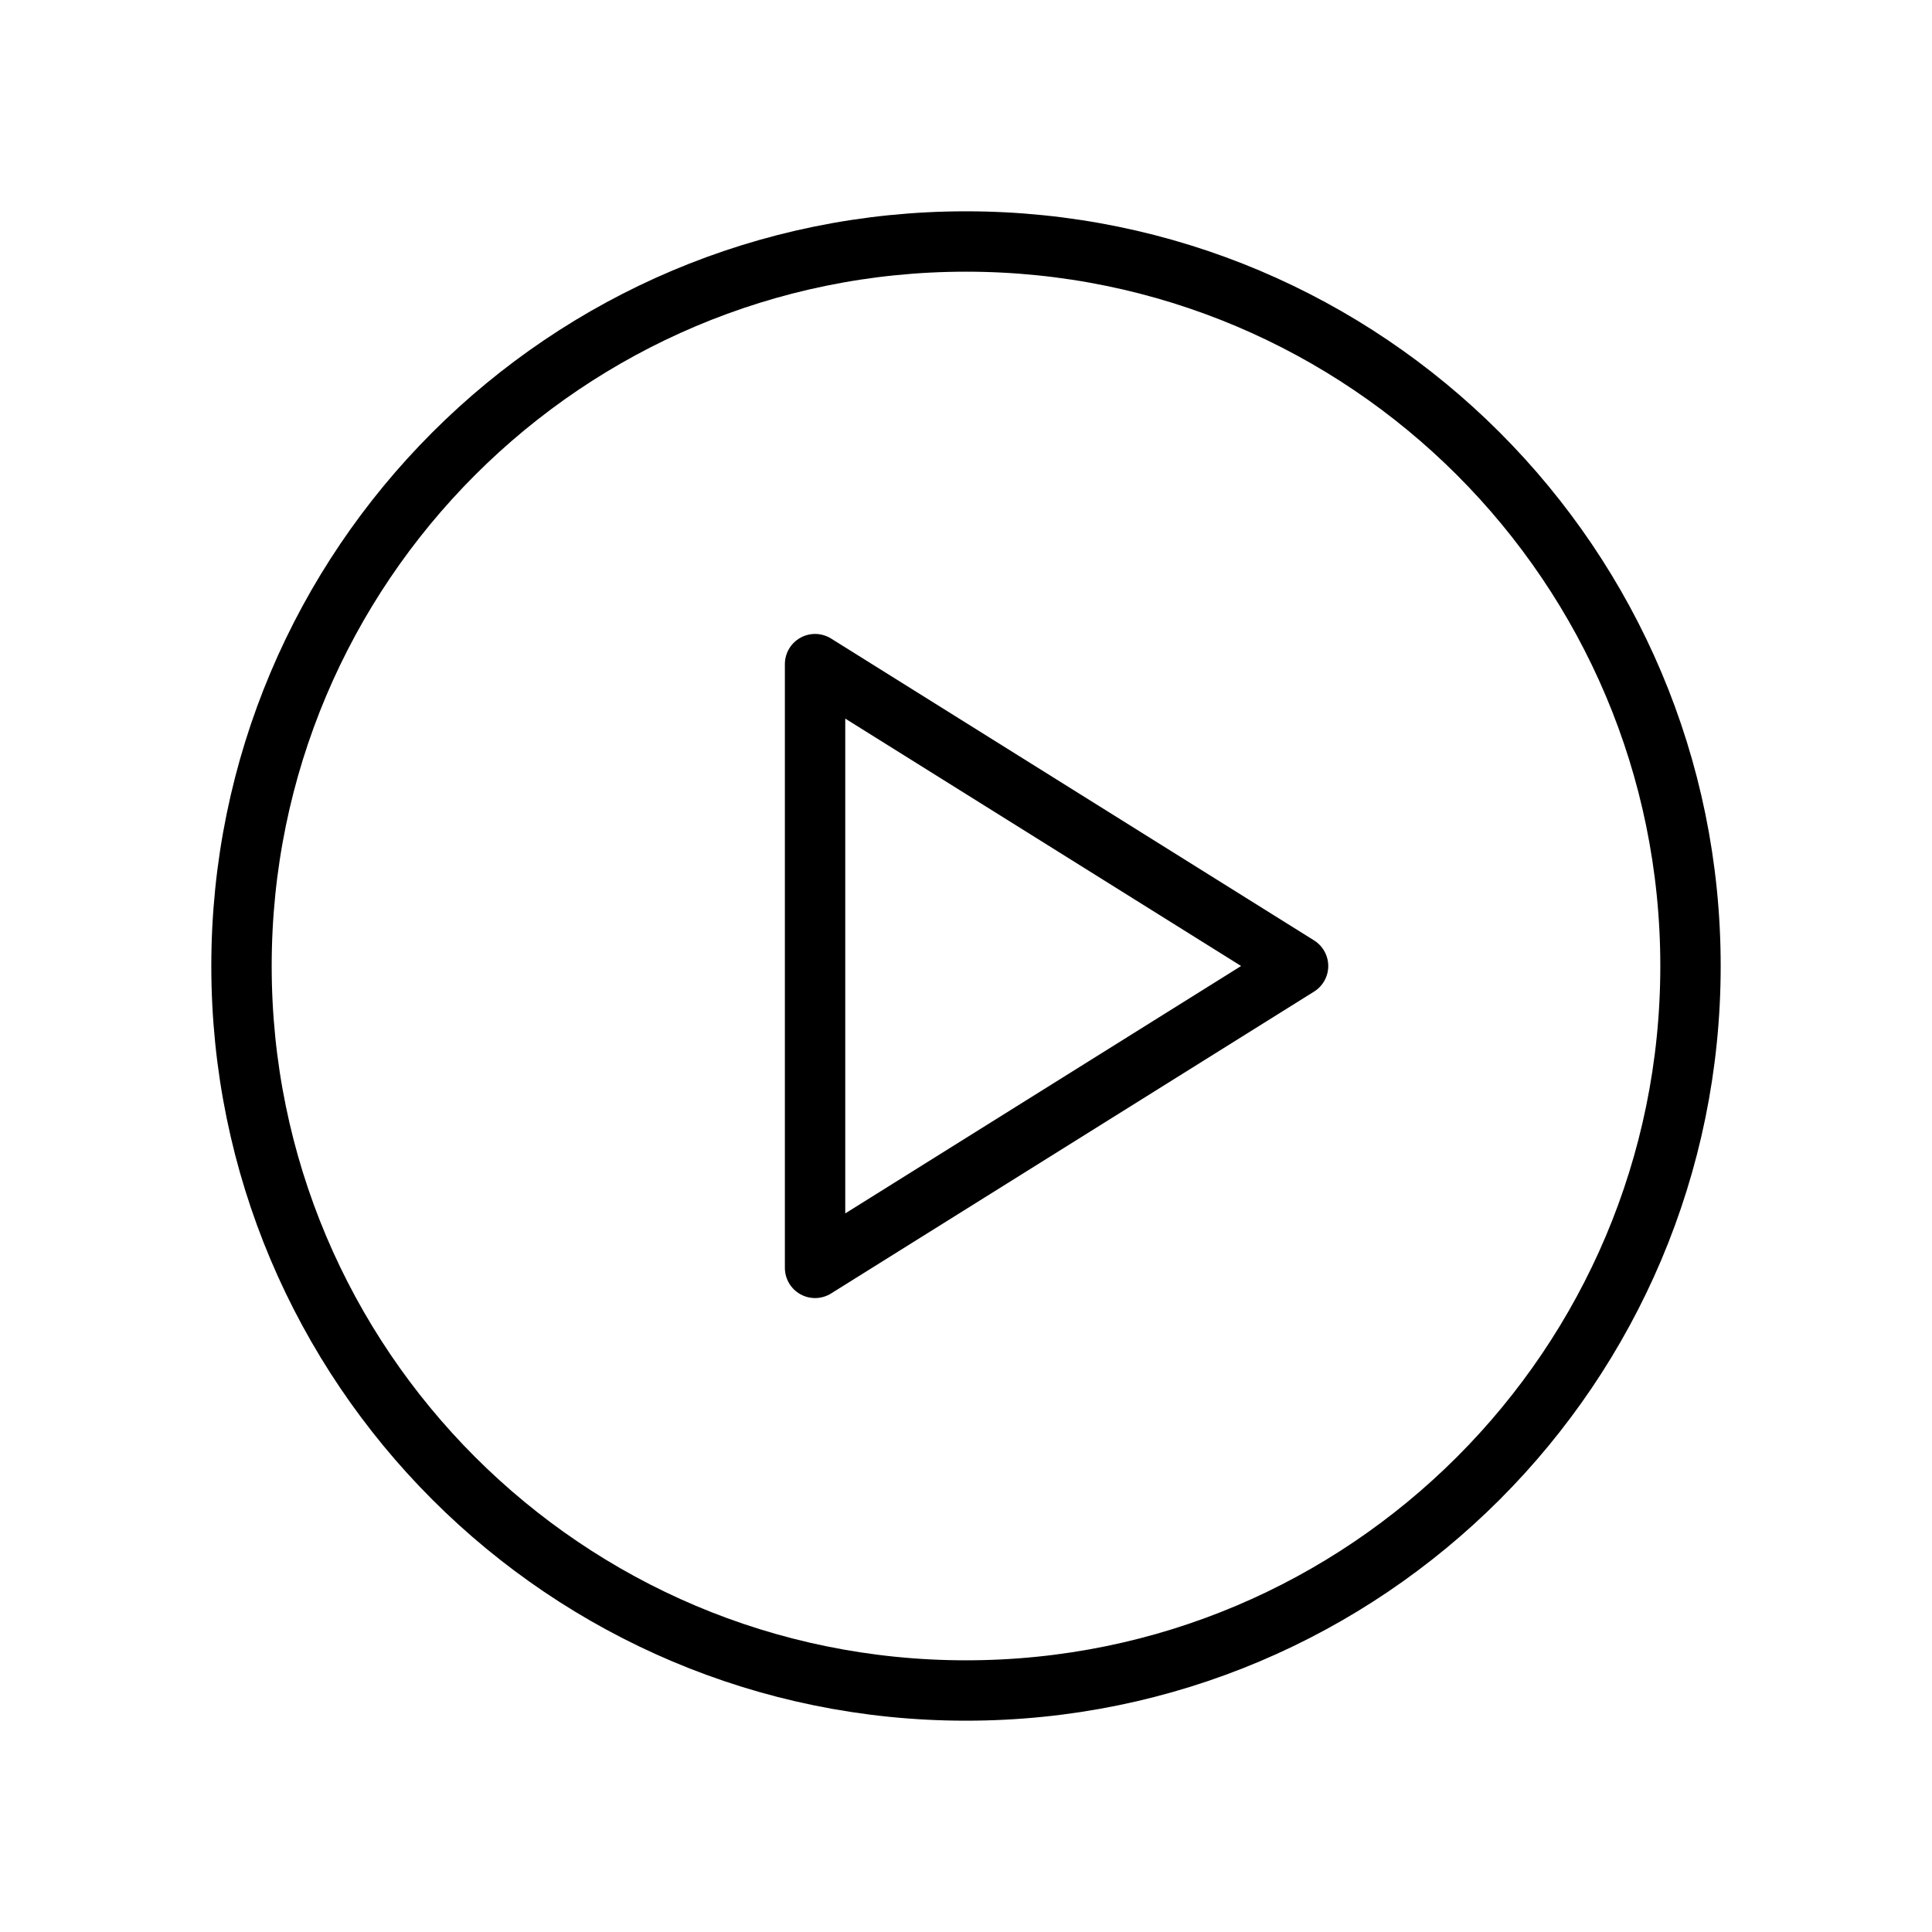
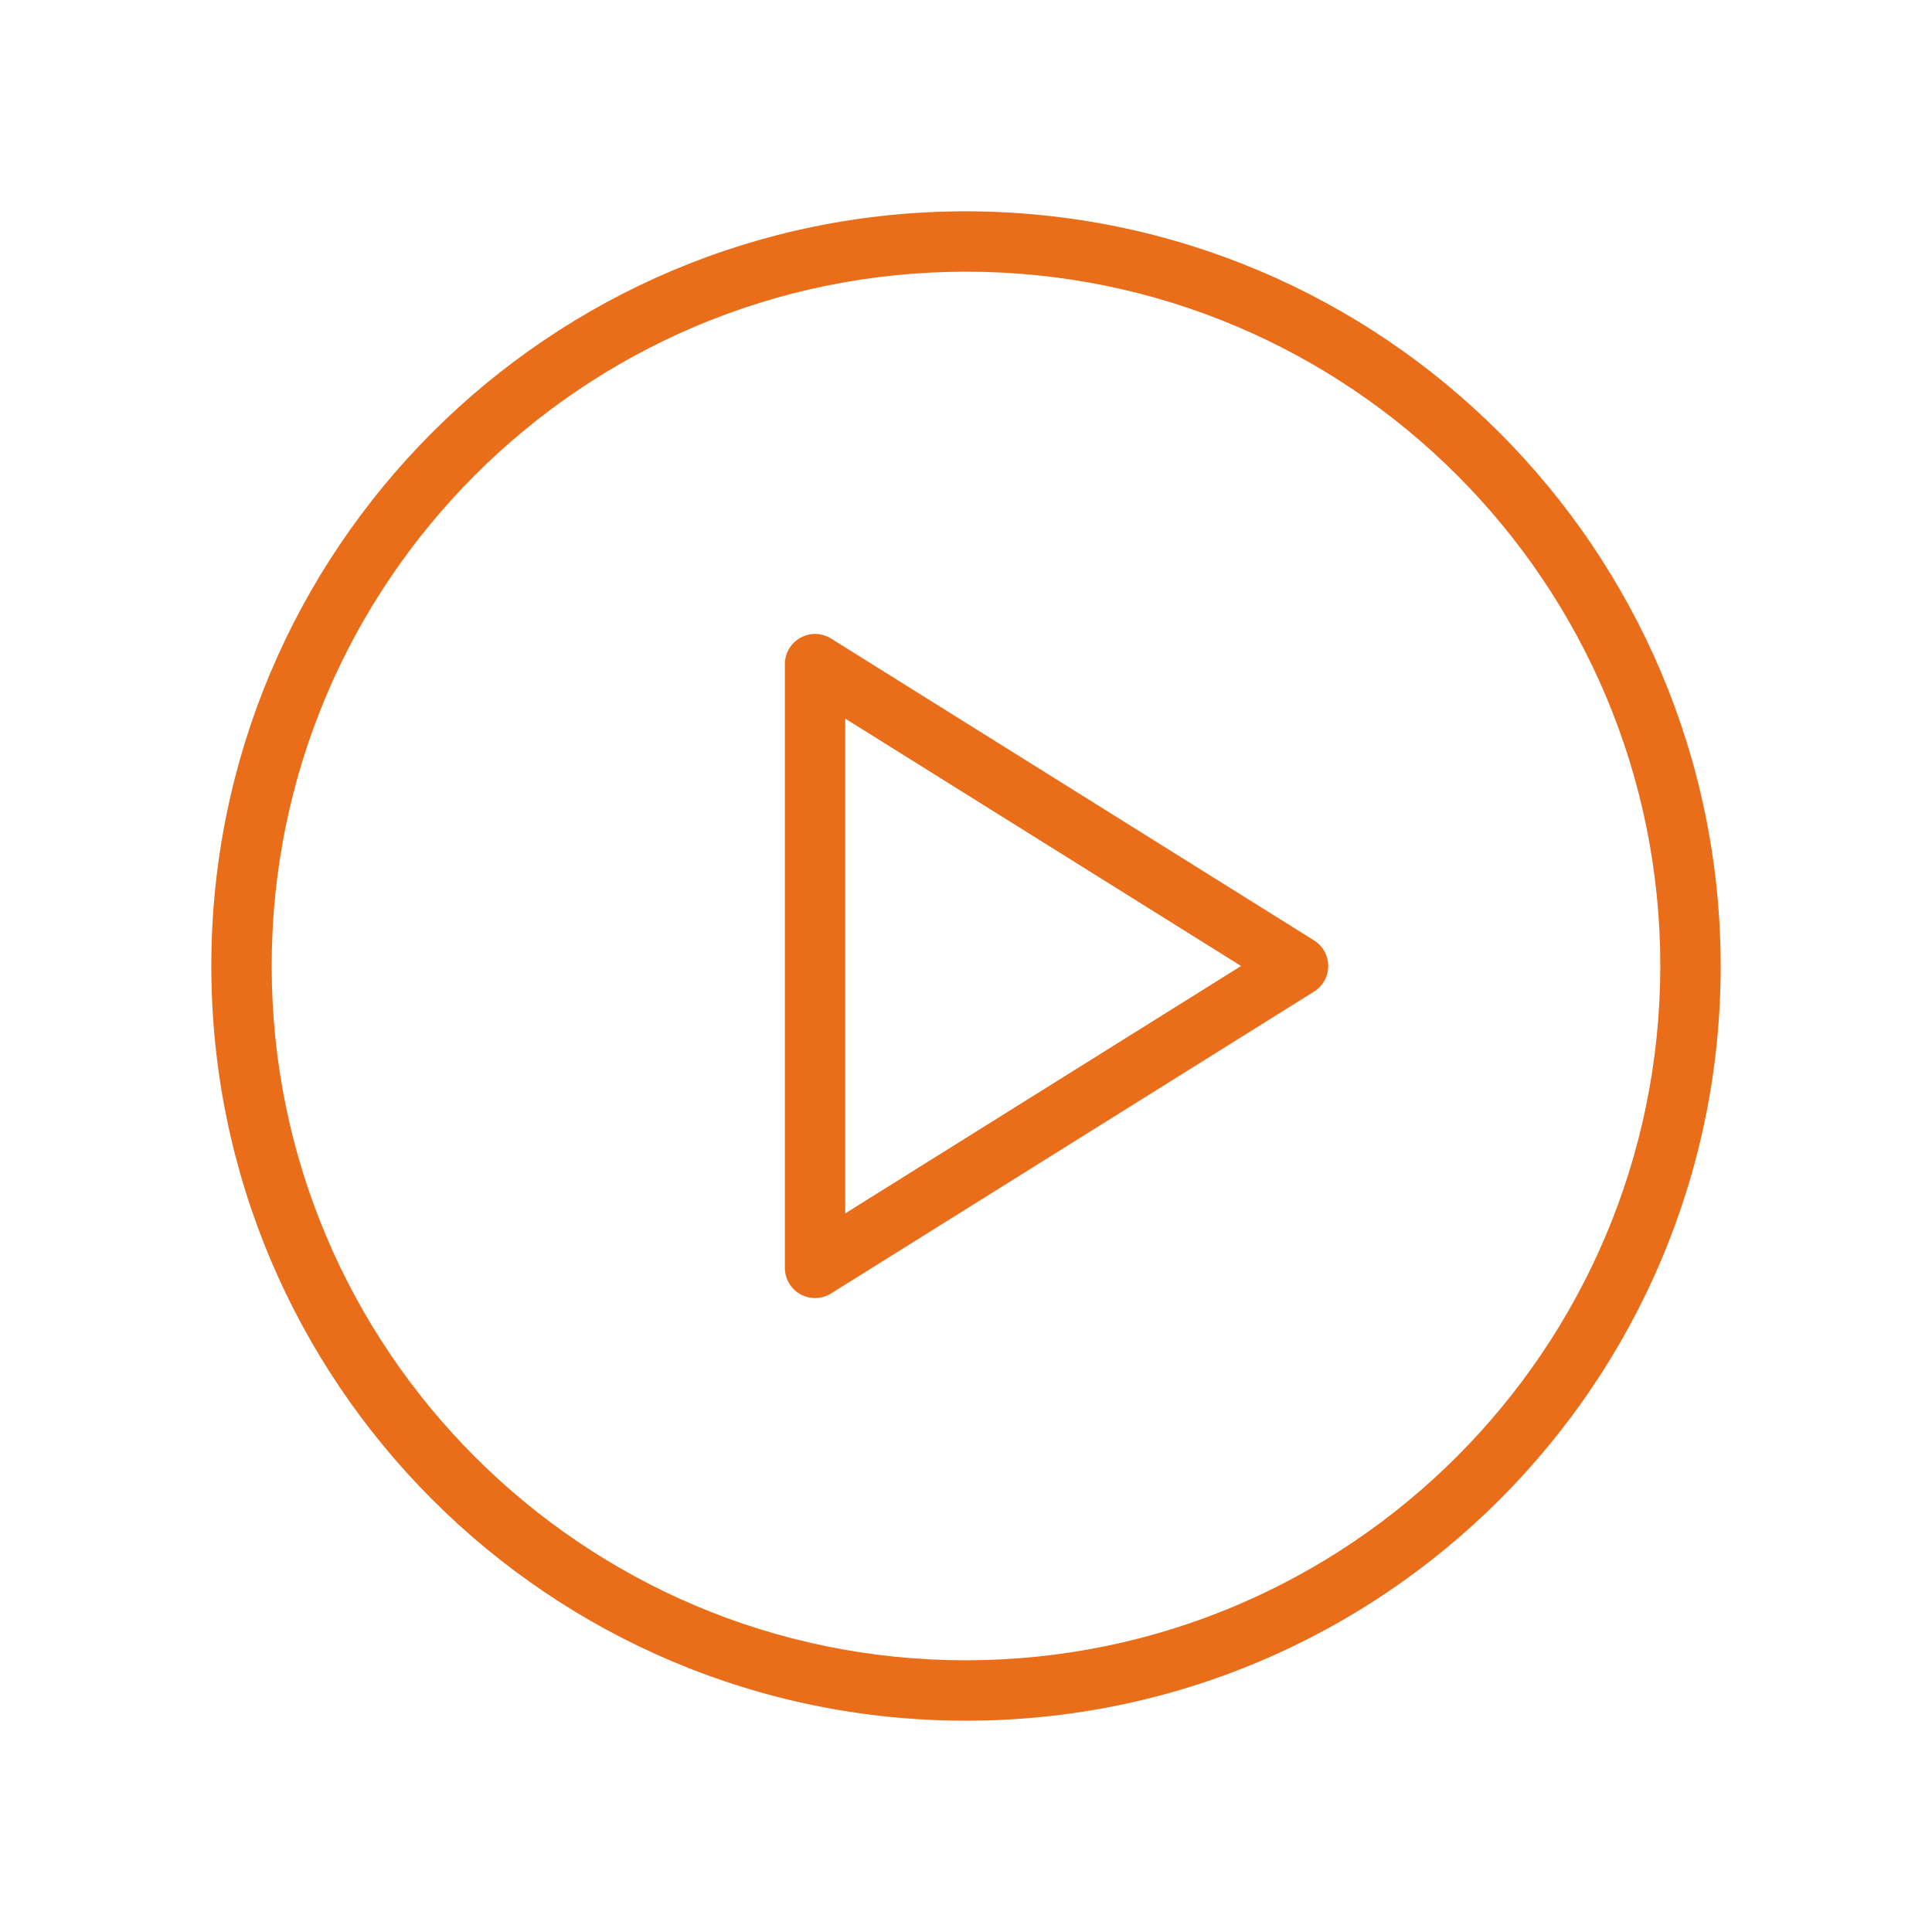
- <svg xmlns="http://www.w3.org/2000/svg" viewBox="0 0 256 256">
-   <rect width="256" height="256" fill="none" />
-   <circle cx="128" cy="128" r="96" fill="none" stroke="currentColor" stroke-linecap="round" stroke-linejoin="round" stroke-width="8" />
-   <polygon points="172 128 108 88 108 168 172 128" fill="none" stroke="currentColor" stroke-linecap="round" stroke-linejoin="round" stroke-width="8" />
+ <svg xmlns="http://www.w3.org/2000/svg" width="32" height="32" fill="#ea6d1a" viewBox="0 0 256 256">
+   <path d="M128,28A100,100,0,1,0,228,128,100.11,100.11,0,0,0,128,28Zm0,192a92,92,0,1,1,92-92A92.1,92.1,0,0,1,128,220Zm46.12-95.39-64-40A4,4,0,0,0,104,88v80a4,4,0,0,0,2.06,3.5,4.06,4.06,0,0,0,1.94.5,4,4,0,0,0,2.12-.61l64-40a4,4,0,0,0,0-6.78ZM112,160.78V95.22L164.45,128Z" />
</svg>
